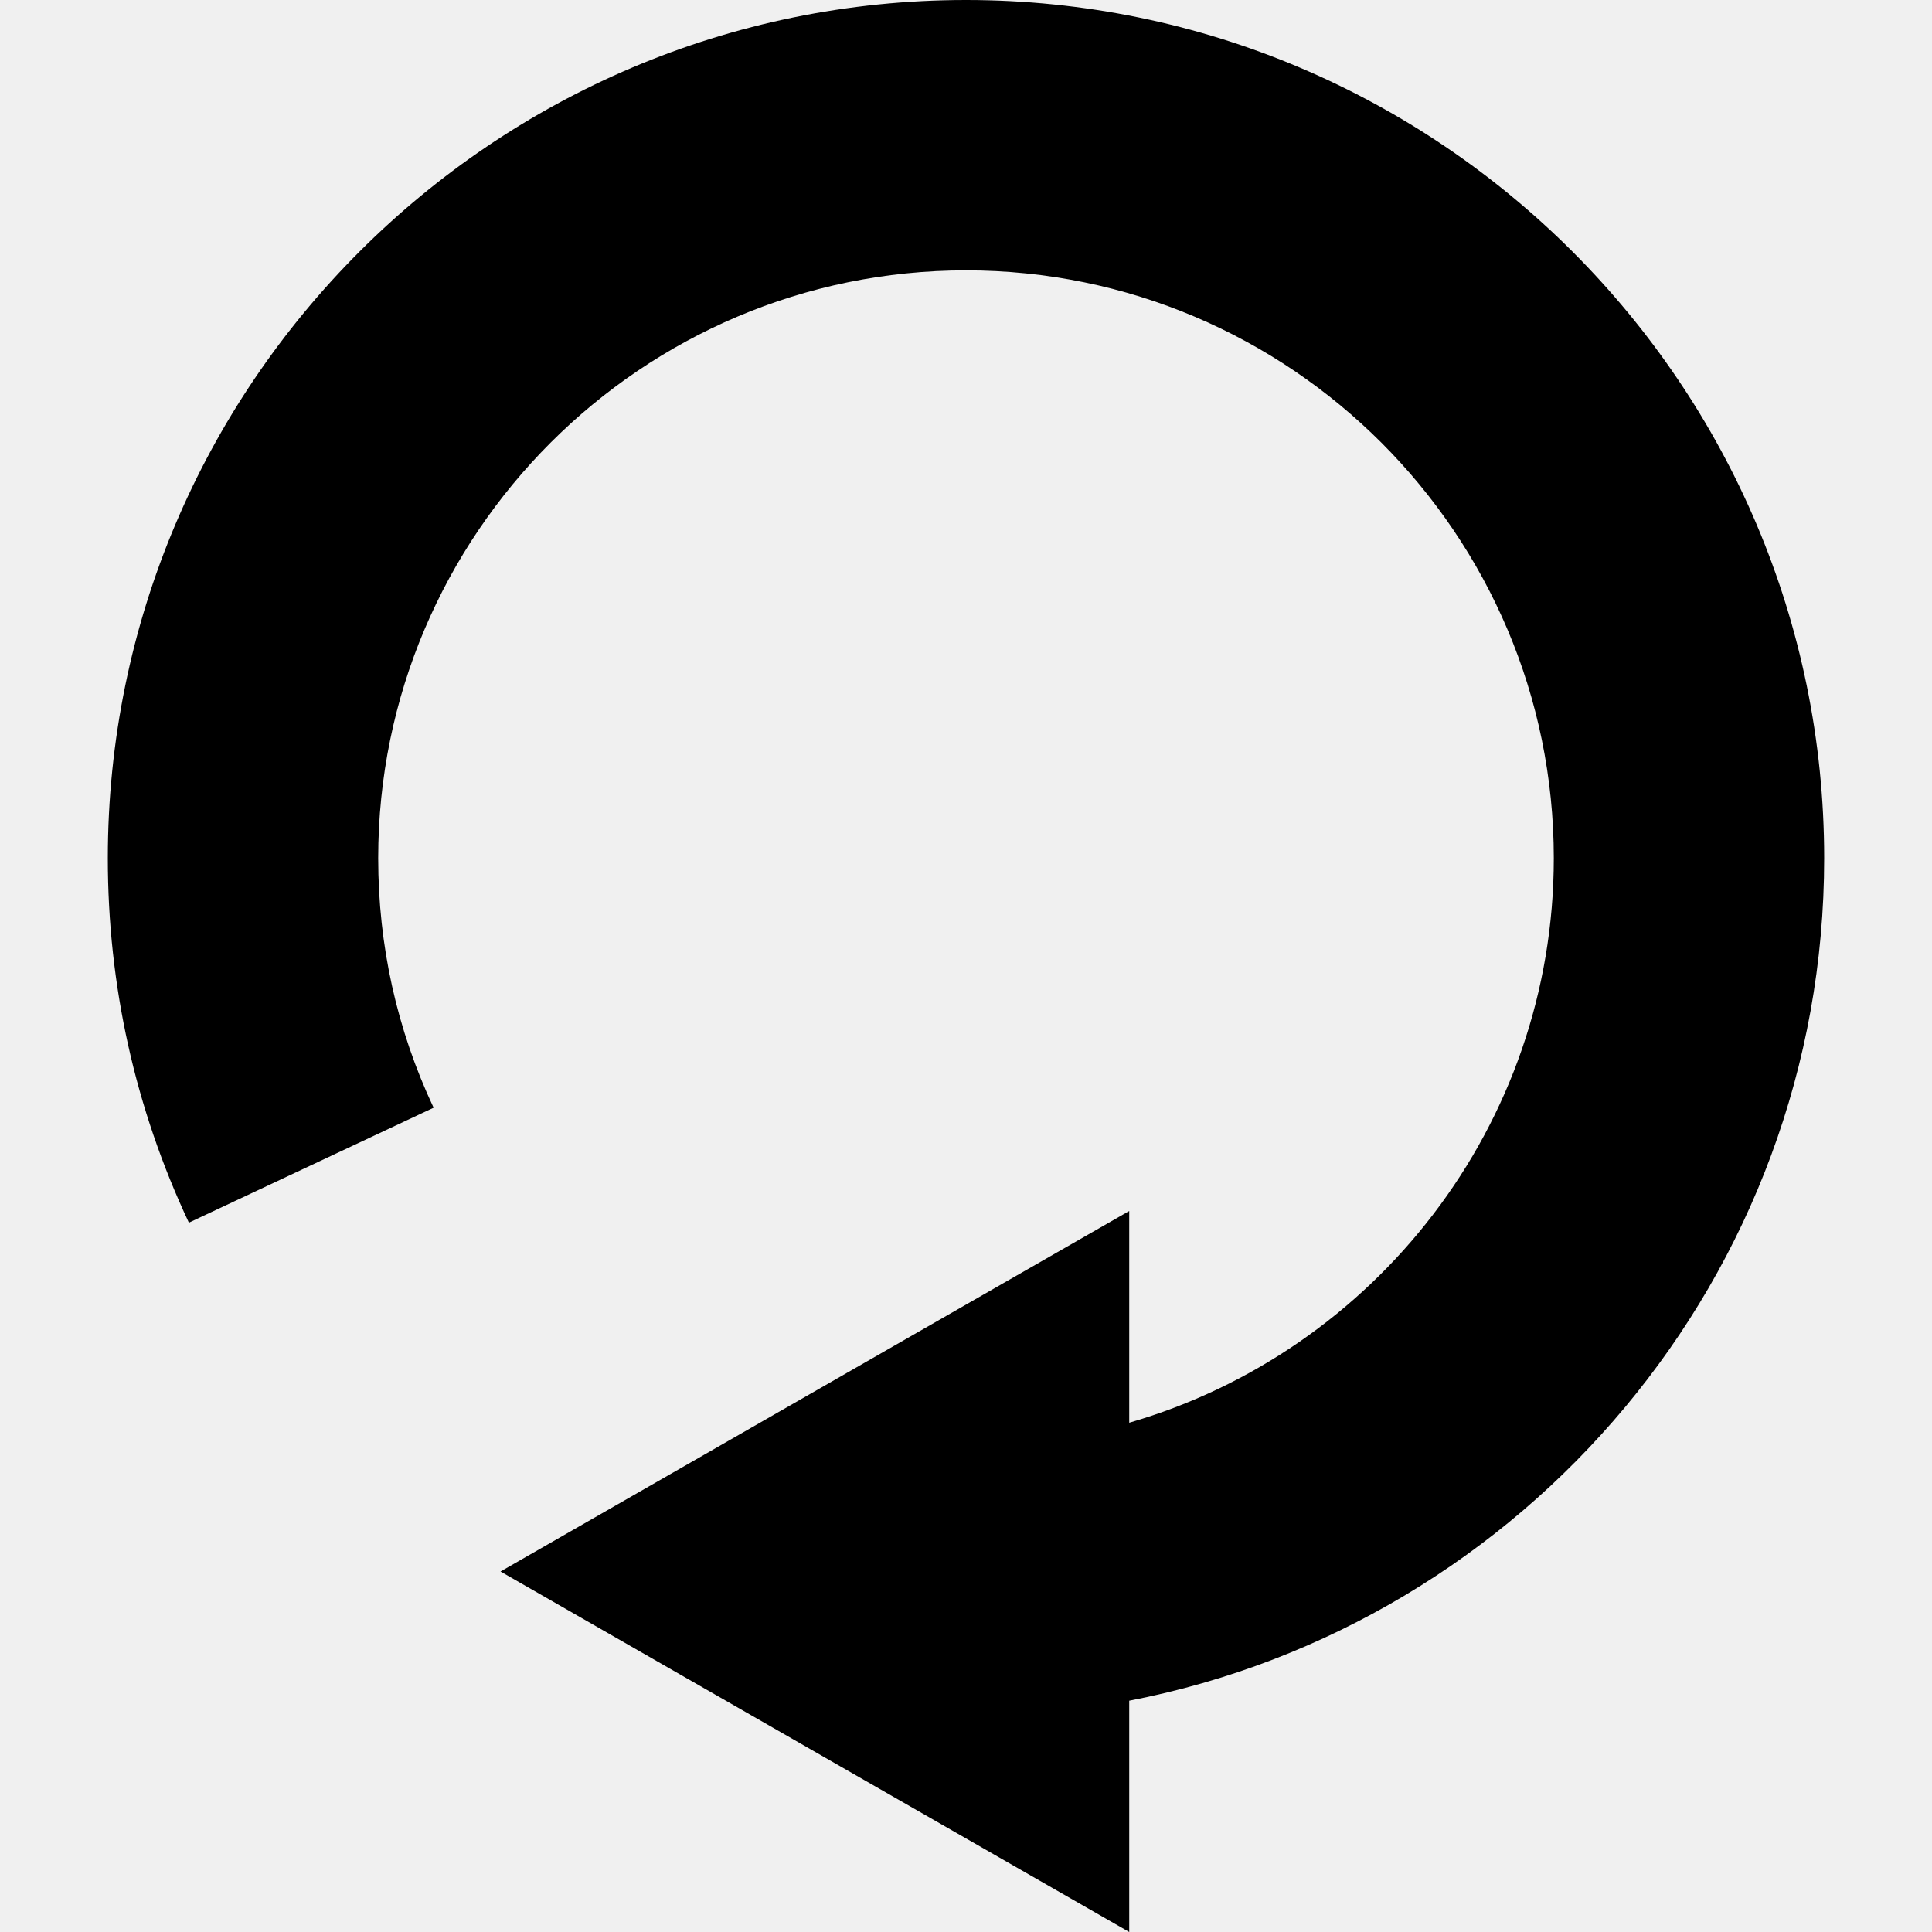
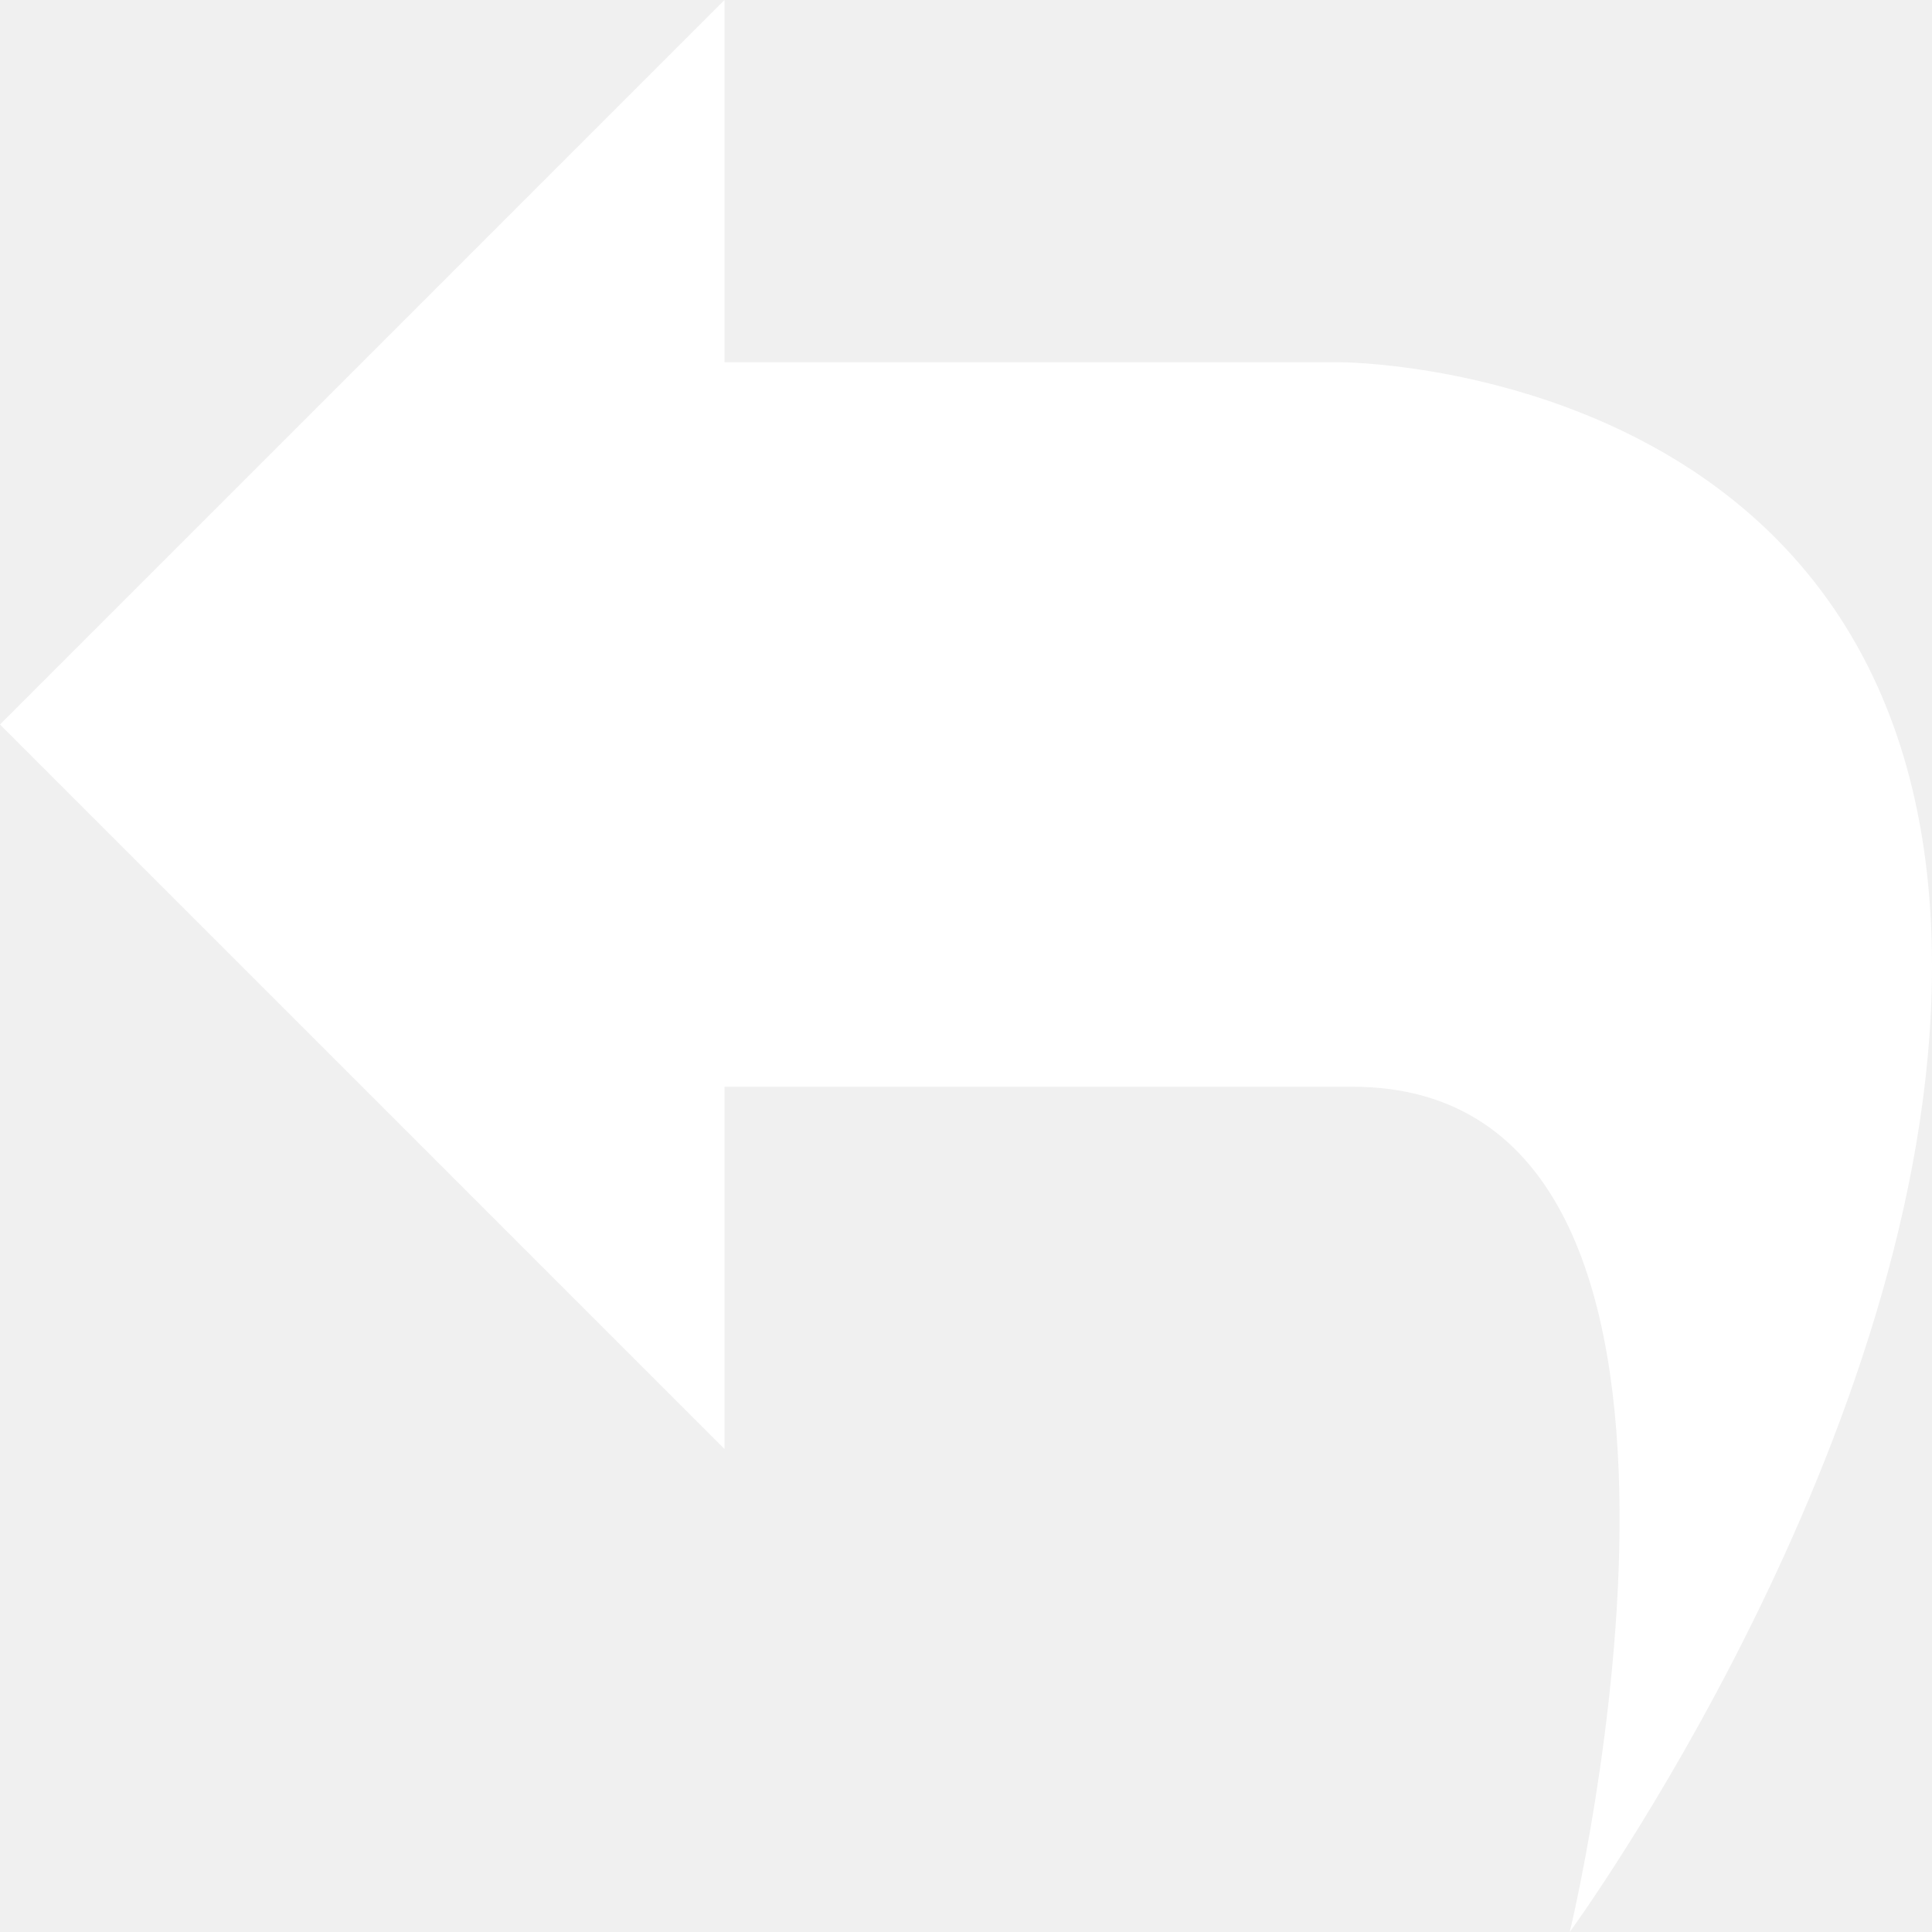
- <svg xmlns="http://www.w3.org/2000/svg" version="1.1" id="Capa_1" x="0px" y="0px" viewBox="0 0 214.367 214.367" style="enable-background:new 0 0 214.367 214.367;" xml:space="preserve">
-   <path d="M202.403,95.22c0,46.312-33.237,85.002-77.109,93.484v25.663l-69.76-40l69.76-40v23.494  c27.176-7.87,47.109-32.964,47.109-62.642c0-35.962-29.258-65.22-65.22-65.22s-65.22,29.258-65.22,65.22  c0,9.686,2.068,19.001,6.148,27.688l-27.154,12.754c-5.968-12.707-8.994-26.313-8.994-40.441C11.964,42.716,54.68,0,107.184,0  S202.403,42.716,202.403,95.22z" />
-   <g>
- </g>
-   <g>
- </g>
-   <g>
- </g>
-   <g>
- </g>
-   <g>
- </g>
-   <g>
- </g>
-   <g>
- </g>
-   <g>
- </g>
-   <g>
- </g>
-   <g>
- </g>
-   <g>
- </g>
-   <g>
- </g>
-   <g>
- </g>
-   <g>
- </g>
-   <g>
- </g>
+ <svg xmlns="http://www.w3.org/2000/svg" version="1.1" width="512px" height="512px" viewBox="0 0 16 16">
+   <path fill="#FFFFFF" d="M16 8c0-5-4.9-5-4.9-5h-5.1v-3l-6 6 6 6v-3h5.2c3.5 0 1.8 7 1.8 7s3-4.1 3-8z" />
</svg>
